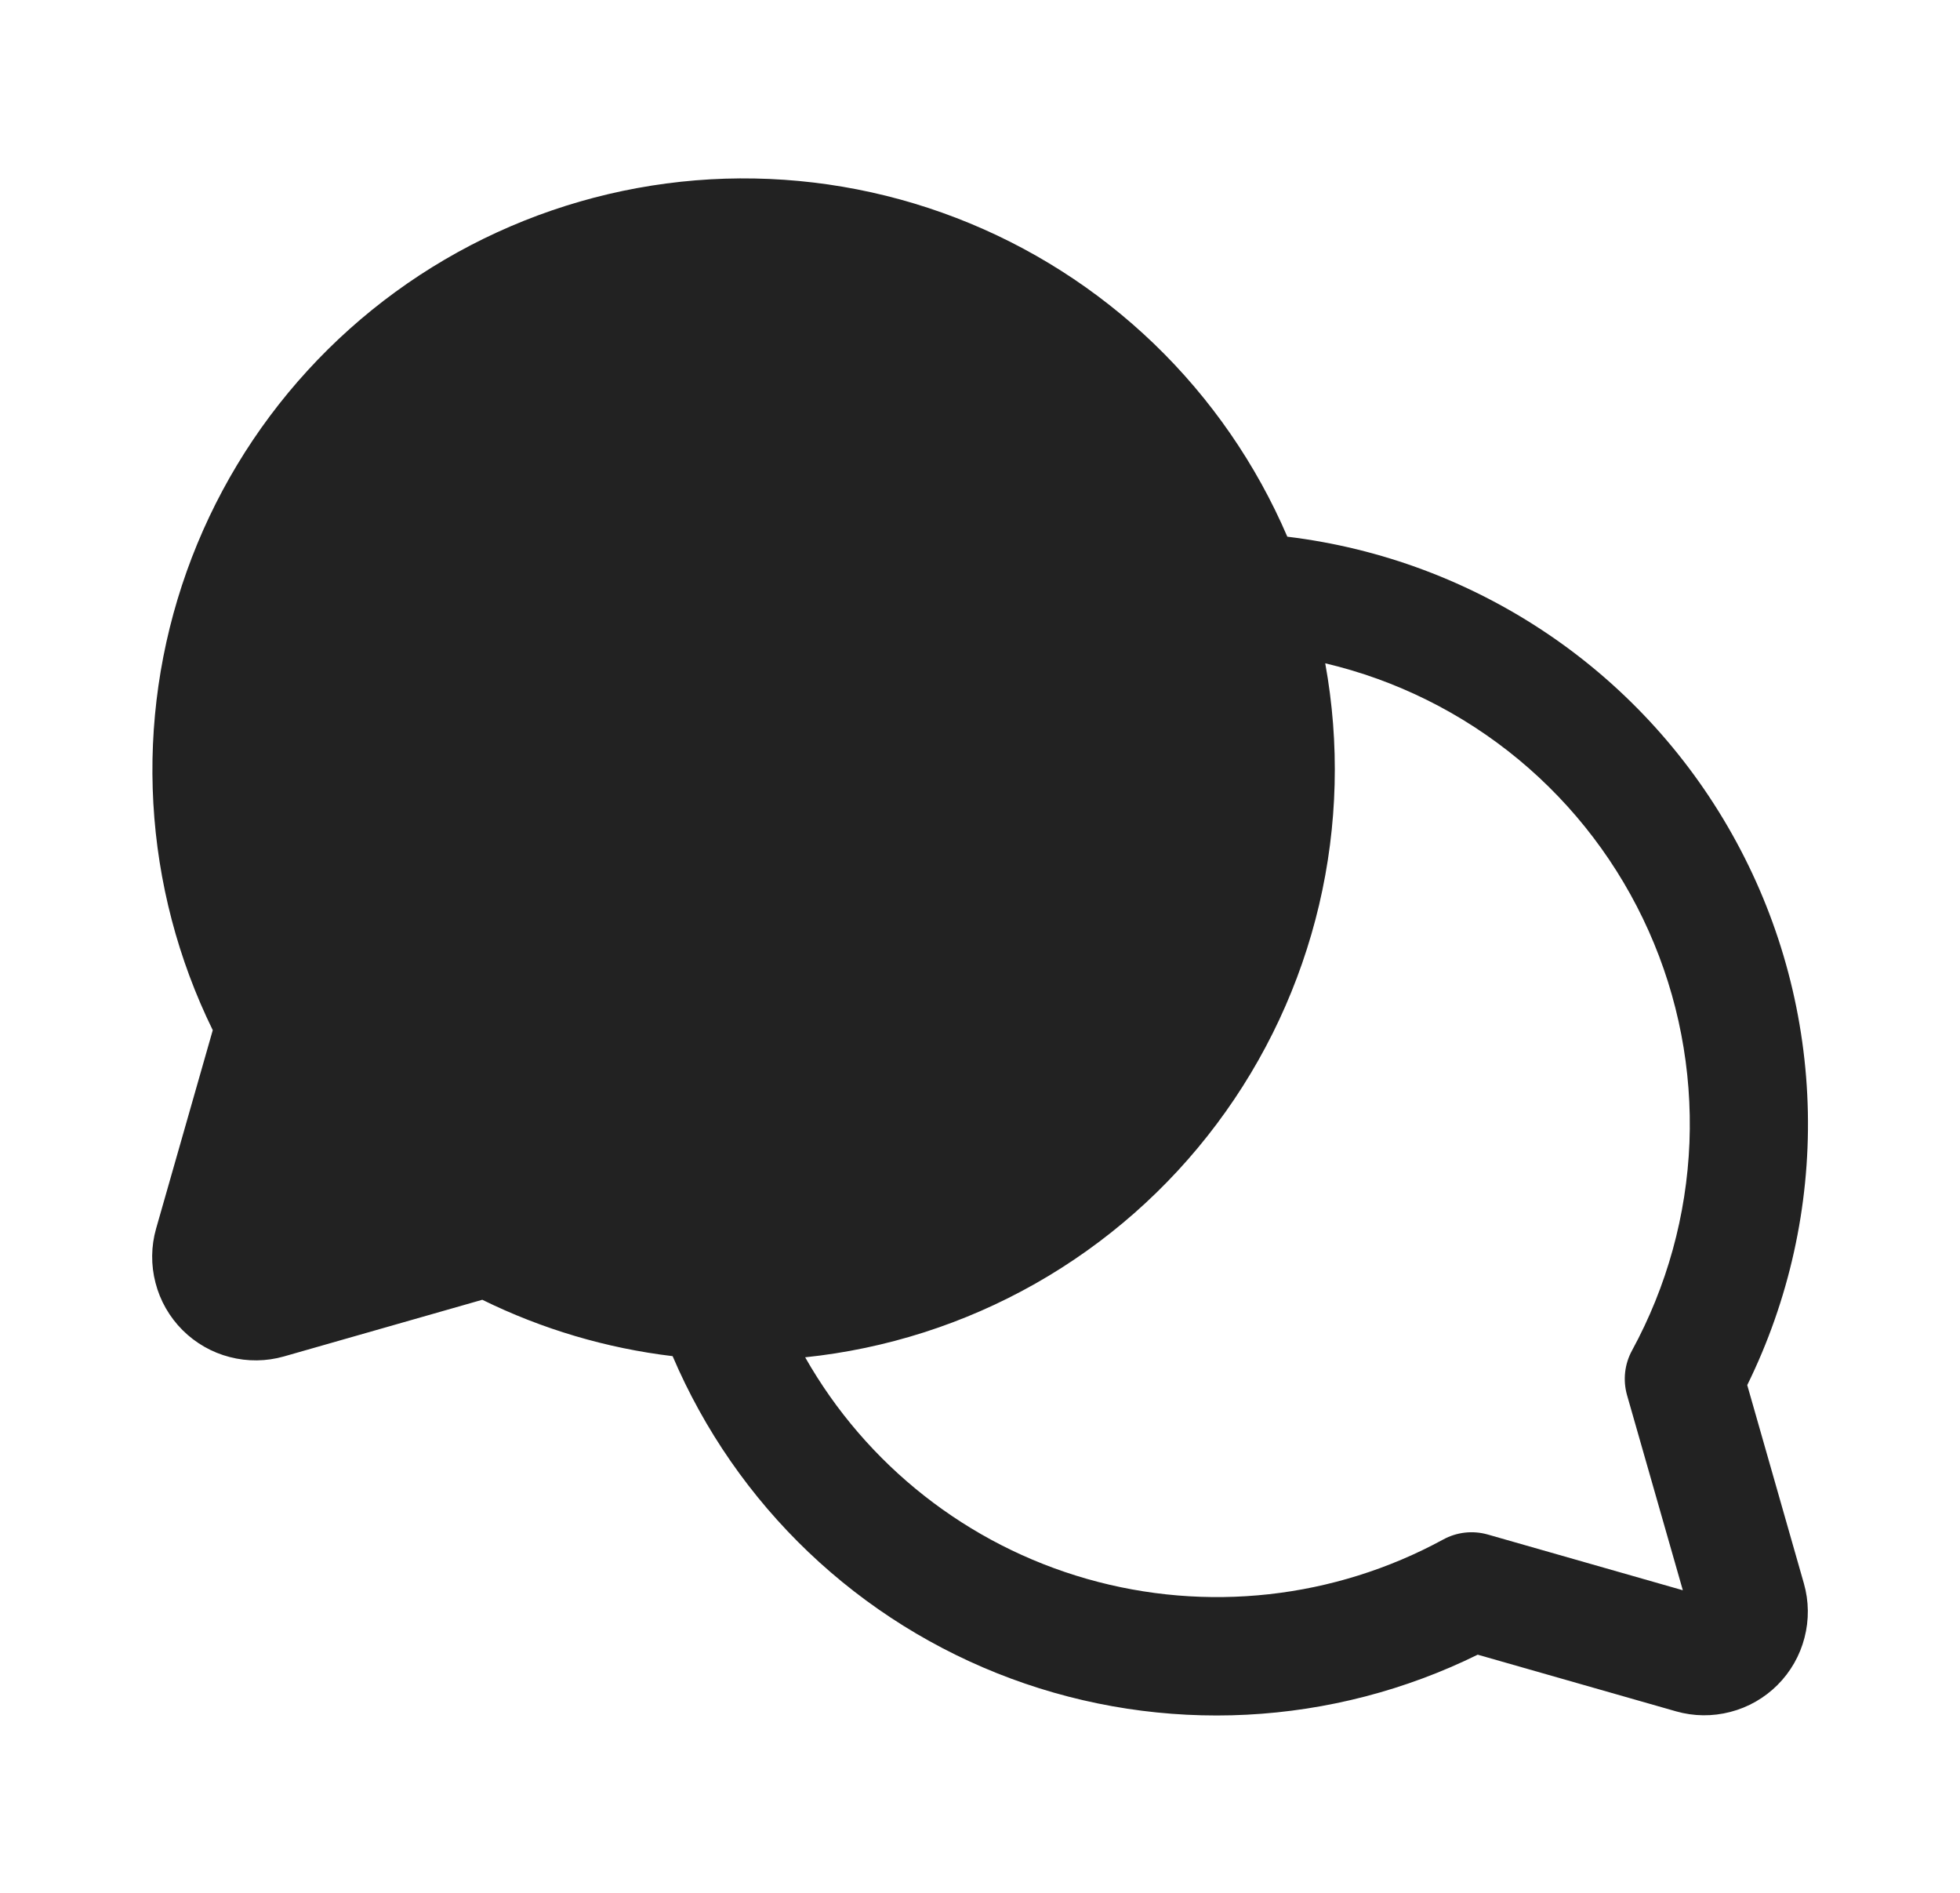
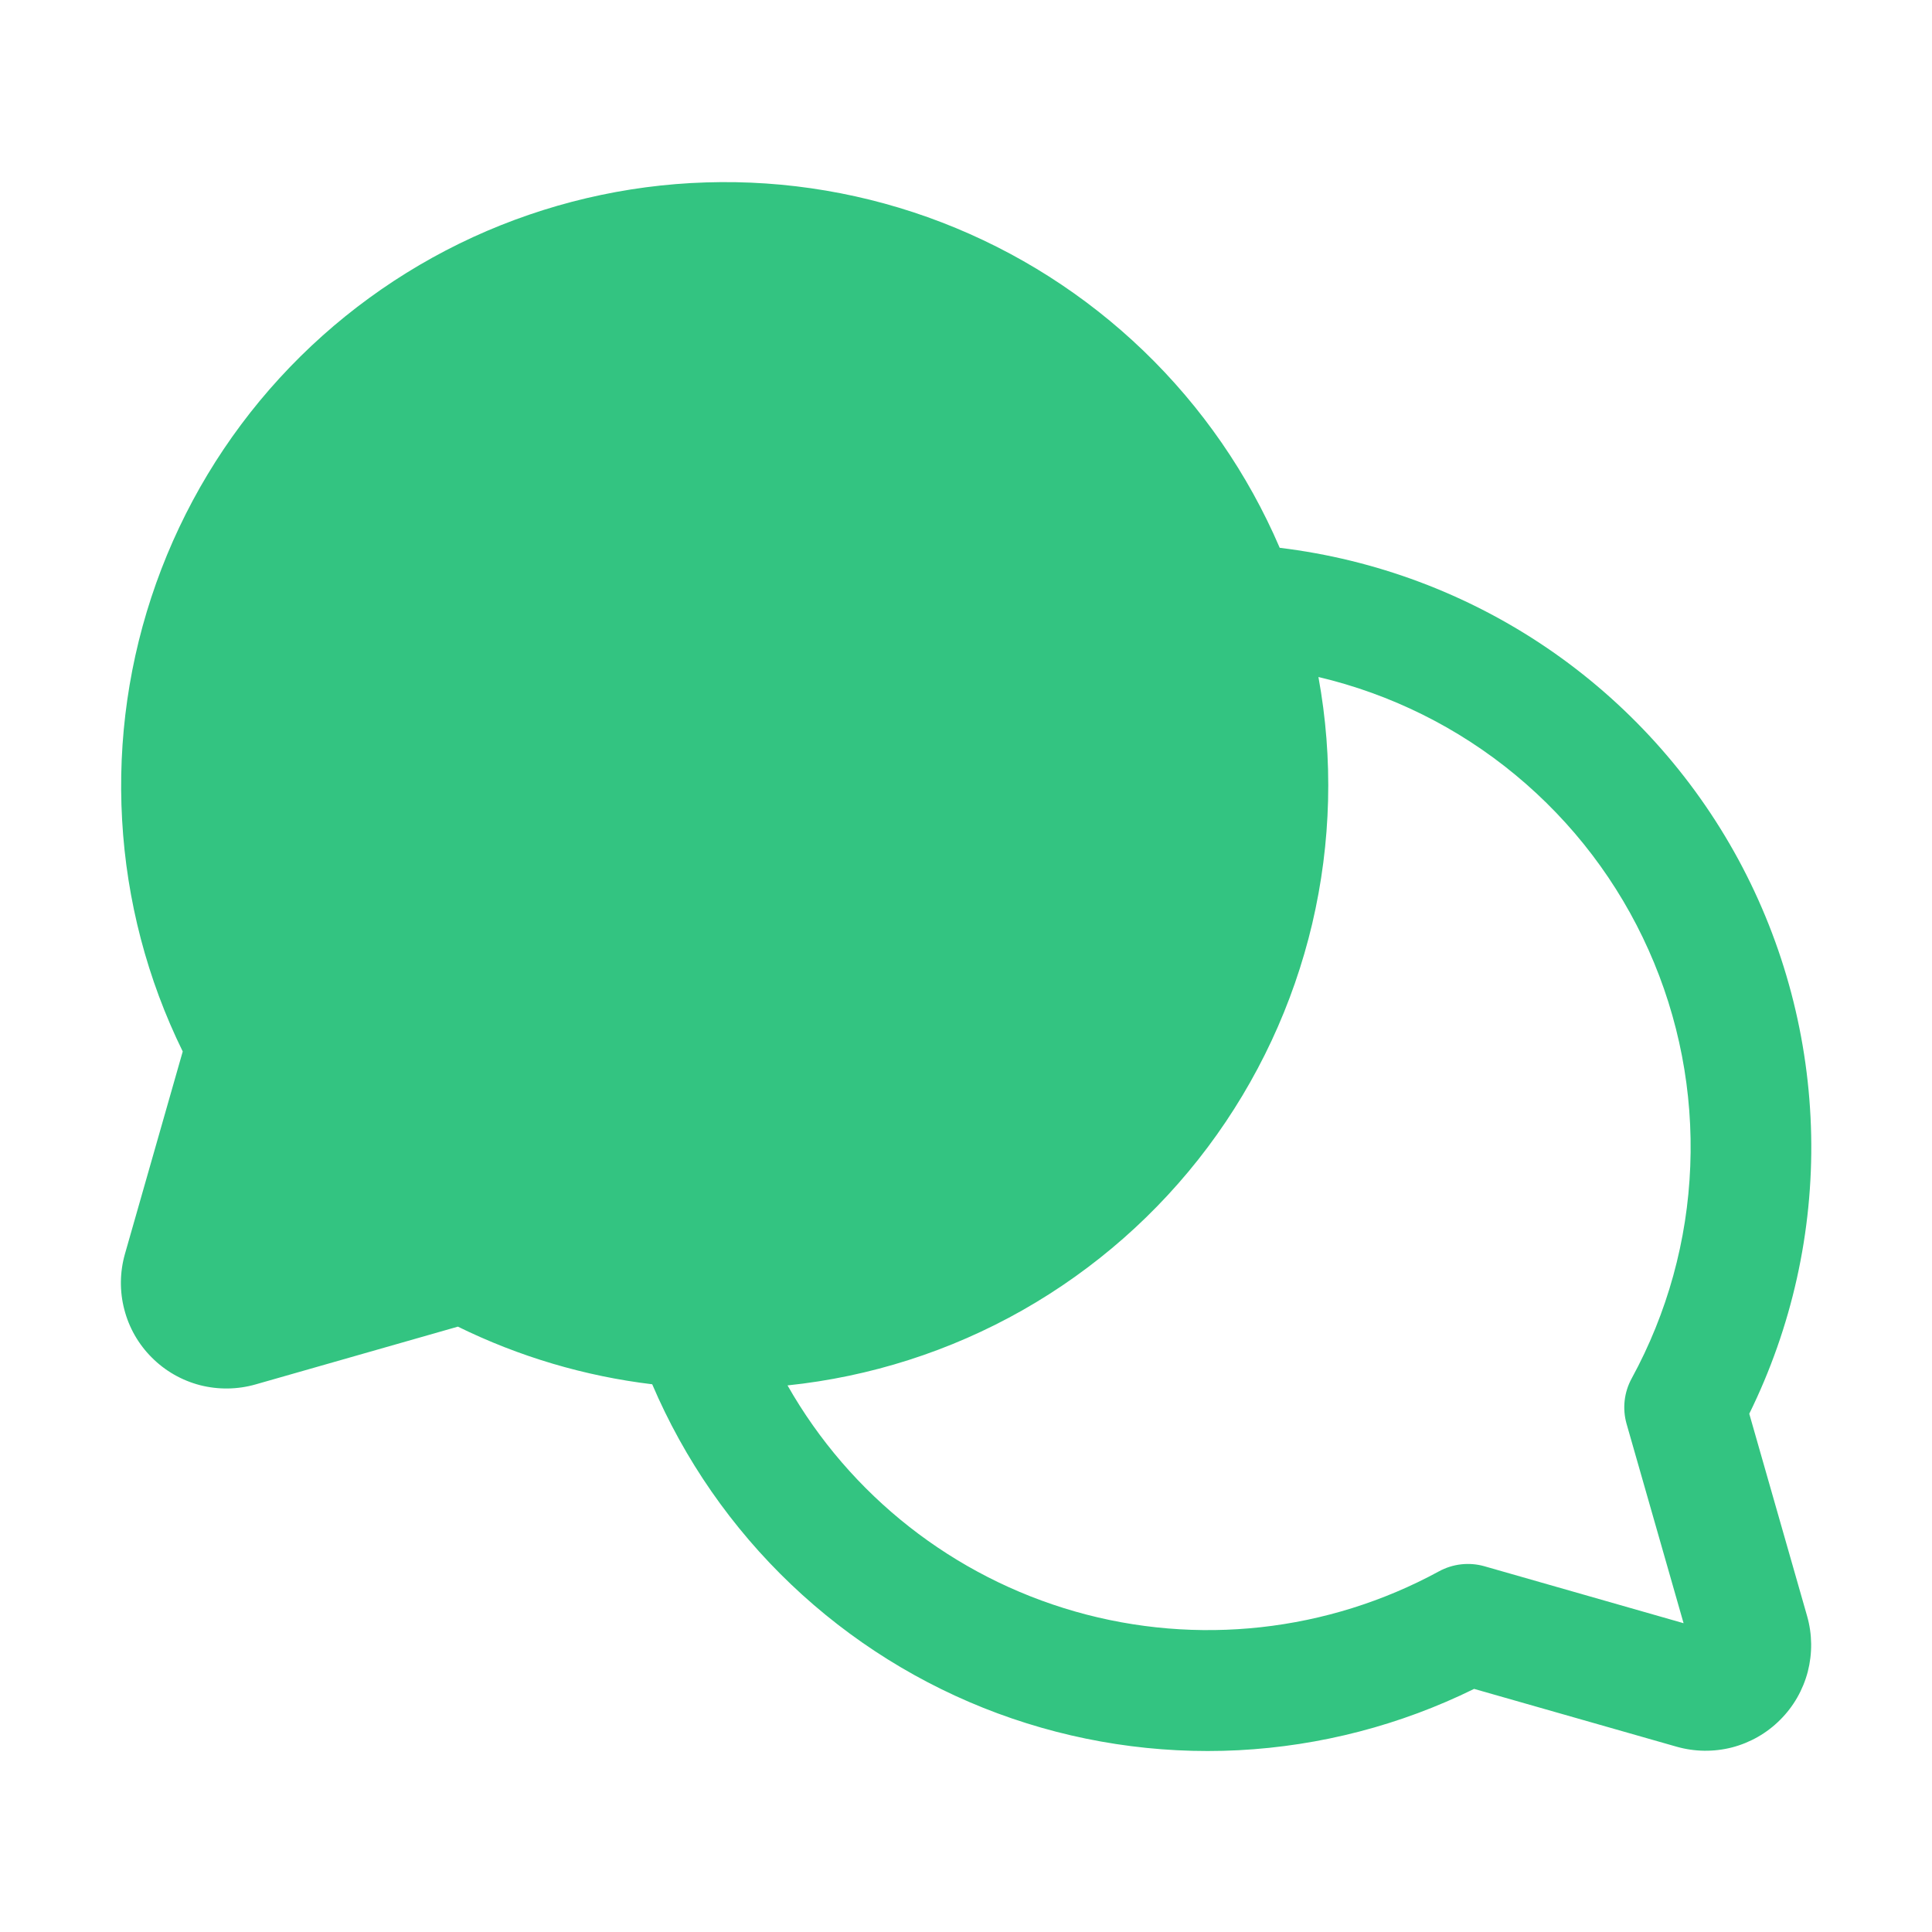
- <svg xmlns="http://www.w3.org/2000/svg" width="29" height="28" viewBox="0 0 29 28" fill="none">
-   <path d="M25.852 20.489C26.469 19.235 26.777 17.851 26.749 16.453C26.721 15.055 26.359 13.685 25.692 12.456C25.026 11.227 24.075 10.175 22.919 9.39C21.762 8.604 20.435 8.107 19.047 7.939C18.586 6.866 17.916 5.896 17.075 5.086C16.234 4.277 15.239 3.643 14.15 3.224C13.06 2.804 11.897 2.607 10.73 2.643C9.563 2.68 8.415 2.95 7.354 3.437C6.293 3.924 5.34 4.619 4.552 5.48C3.763 6.341 3.155 7.352 2.763 8.451C2.371 9.551 2.203 10.719 2.269 11.884C2.335 13.05 2.634 14.191 3.148 15.239L2.31 18.173C2.235 18.435 2.232 18.713 2.301 18.977C2.369 19.241 2.507 19.482 2.7 19.675C2.893 19.868 3.134 20.006 3.398 20.074C3.662 20.143 3.94 20.14 4.202 20.065L7.136 19.227C8.021 19.662 8.973 19.944 9.952 20.061C10.419 21.155 11.103 22.142 11.964 22.962C12.825 23.782 13.844 24.418 14.959 24.831C16.073 25.244 17.261 25.426 18.448 25.365C19.635 25.304 20.797 25.002 21.864 24.477L24.798 25.315C25.06 25.39 25.338 25.393 25.602 25.324C25.866 25.256 26.107 25.118 26.3 24.925C26.493 24.732 26.631 24.491 26.699 24.227C26.768 23.963 26.765 23.685 26.69 23.423L25.852 20.489ZM24.073 20.636L24.899 23.524L22.011 22.699C21.791 22.637 21.555 22.663 21.354 22.773C19.741 23.651 17.849 23.86 16.083 23.356C14.317 22.852 12.82 21.675 11.913 20.078C13.111 19.953 14.271 19.582 15.319 18.988C16.367 18.394 17.281 17.59 18.003 16.626C18.726 15.662 19.241 14.559 19.517 13.387C19.793 12.214 19.824 10.997 19.608 9.812C20.656 10.059 21.634 10.545 22.464 11.231C23.294 11.918 23.954 12.787 24.393 13.77C24.833 14.754 25.039 15.826 24.997 16.902C24.954 17.978 24.663 19.03 24.148 19.976C24.037 20.178 24.011 20.415 24.073 20.636Z" fill="#222222" />
+ <svg xmlns="http://www.w3.org/2000/svg" width="24" height="24" viewBox="0 0 24 24" fill="none">
+   <path d="M21.73 17.562C22.259 16.487 22.523 15.301 22.499 14.103C22.475 12.905 22.165 11.73 21.594 10.676C21.023 9.623 20.207 8.722 19.216 8.048C18.225 7.375 17.087 6.949 15.897 6.805C15.503 5.886 14.928 5.054 14.207 4.36C13.486 3.666 12.634 3.123 11.7 2.763C10.766 2.403 9.769 2.234 8.769 2.266C7.769 2.297 6.785 2.529 5.875 2.946C4.966 3.364 4.149 3.959 3.473 4.697C2.797 5.435 2.276 6.301 1.94 7.244C1.604 8.187 1.46 9.187 1.517 10.187C1.573 11.186 1.829 12.164 2.27 13.062L1.552 15.577C1.488 15.802 1.485 16.04 1.544 16.266C1.602 16.492 1.72 16.699 1.886 16.864C2.051 17.03 2.258 17.148 2.484 17.207C2.711 17.265 2.949 17.262 3.174 17.198L5.688 16.48C6.447 16.853 7.263 17.095 8.102 17.196C8.502 18.133 9.089 18.979 9.827 19.682C10.564 20.384 11.438 20.93 12.393 21.284C13.349 21.638 14.366 21.794 15.384 21.742C16.402 21.689 17.398 21.43 18.312 20.98L20.827 21.698C21.052 21.762 21.29 21.765 21.516 21.707C21.742 21.648 21.949 21.53 22.114 21.364C22.28 21.199 22.398 20.992 22.457 20.766C22.515 20.54 22.513 20.302 22.449 20.077L21.73 17.562ZM20.206 17.688L20.914 20.164L18.438 19.456C18.249 19.403 18.047 19.426 17.875 19.52C16.493 20.272 14.87 20.451 13.357 20.019C11.844 19.587 10.56 18.578 9.783 17.21C10.81 17.103 11.804 16.785 12.702 16.276C13.6 15.766 14.384 15.077 15.003 14.251C15.622 13.425 16.064 12.479 16.301 11.474C16.537 10.469 16.564 9.426 16.378 8.41C17.277 8.622 18.115 9.038 18.826 9.627C19.538 10.216 20.104 10.96 20.48 11.803C20.857 12.646 21.034 13.565 20.997 14.488C20.961 15.41 20.712 16.312 20.27 17.122C20.175 17.295 20.152 17.498 20.206 17.688Z" fill="#33C481" />
</svg>
